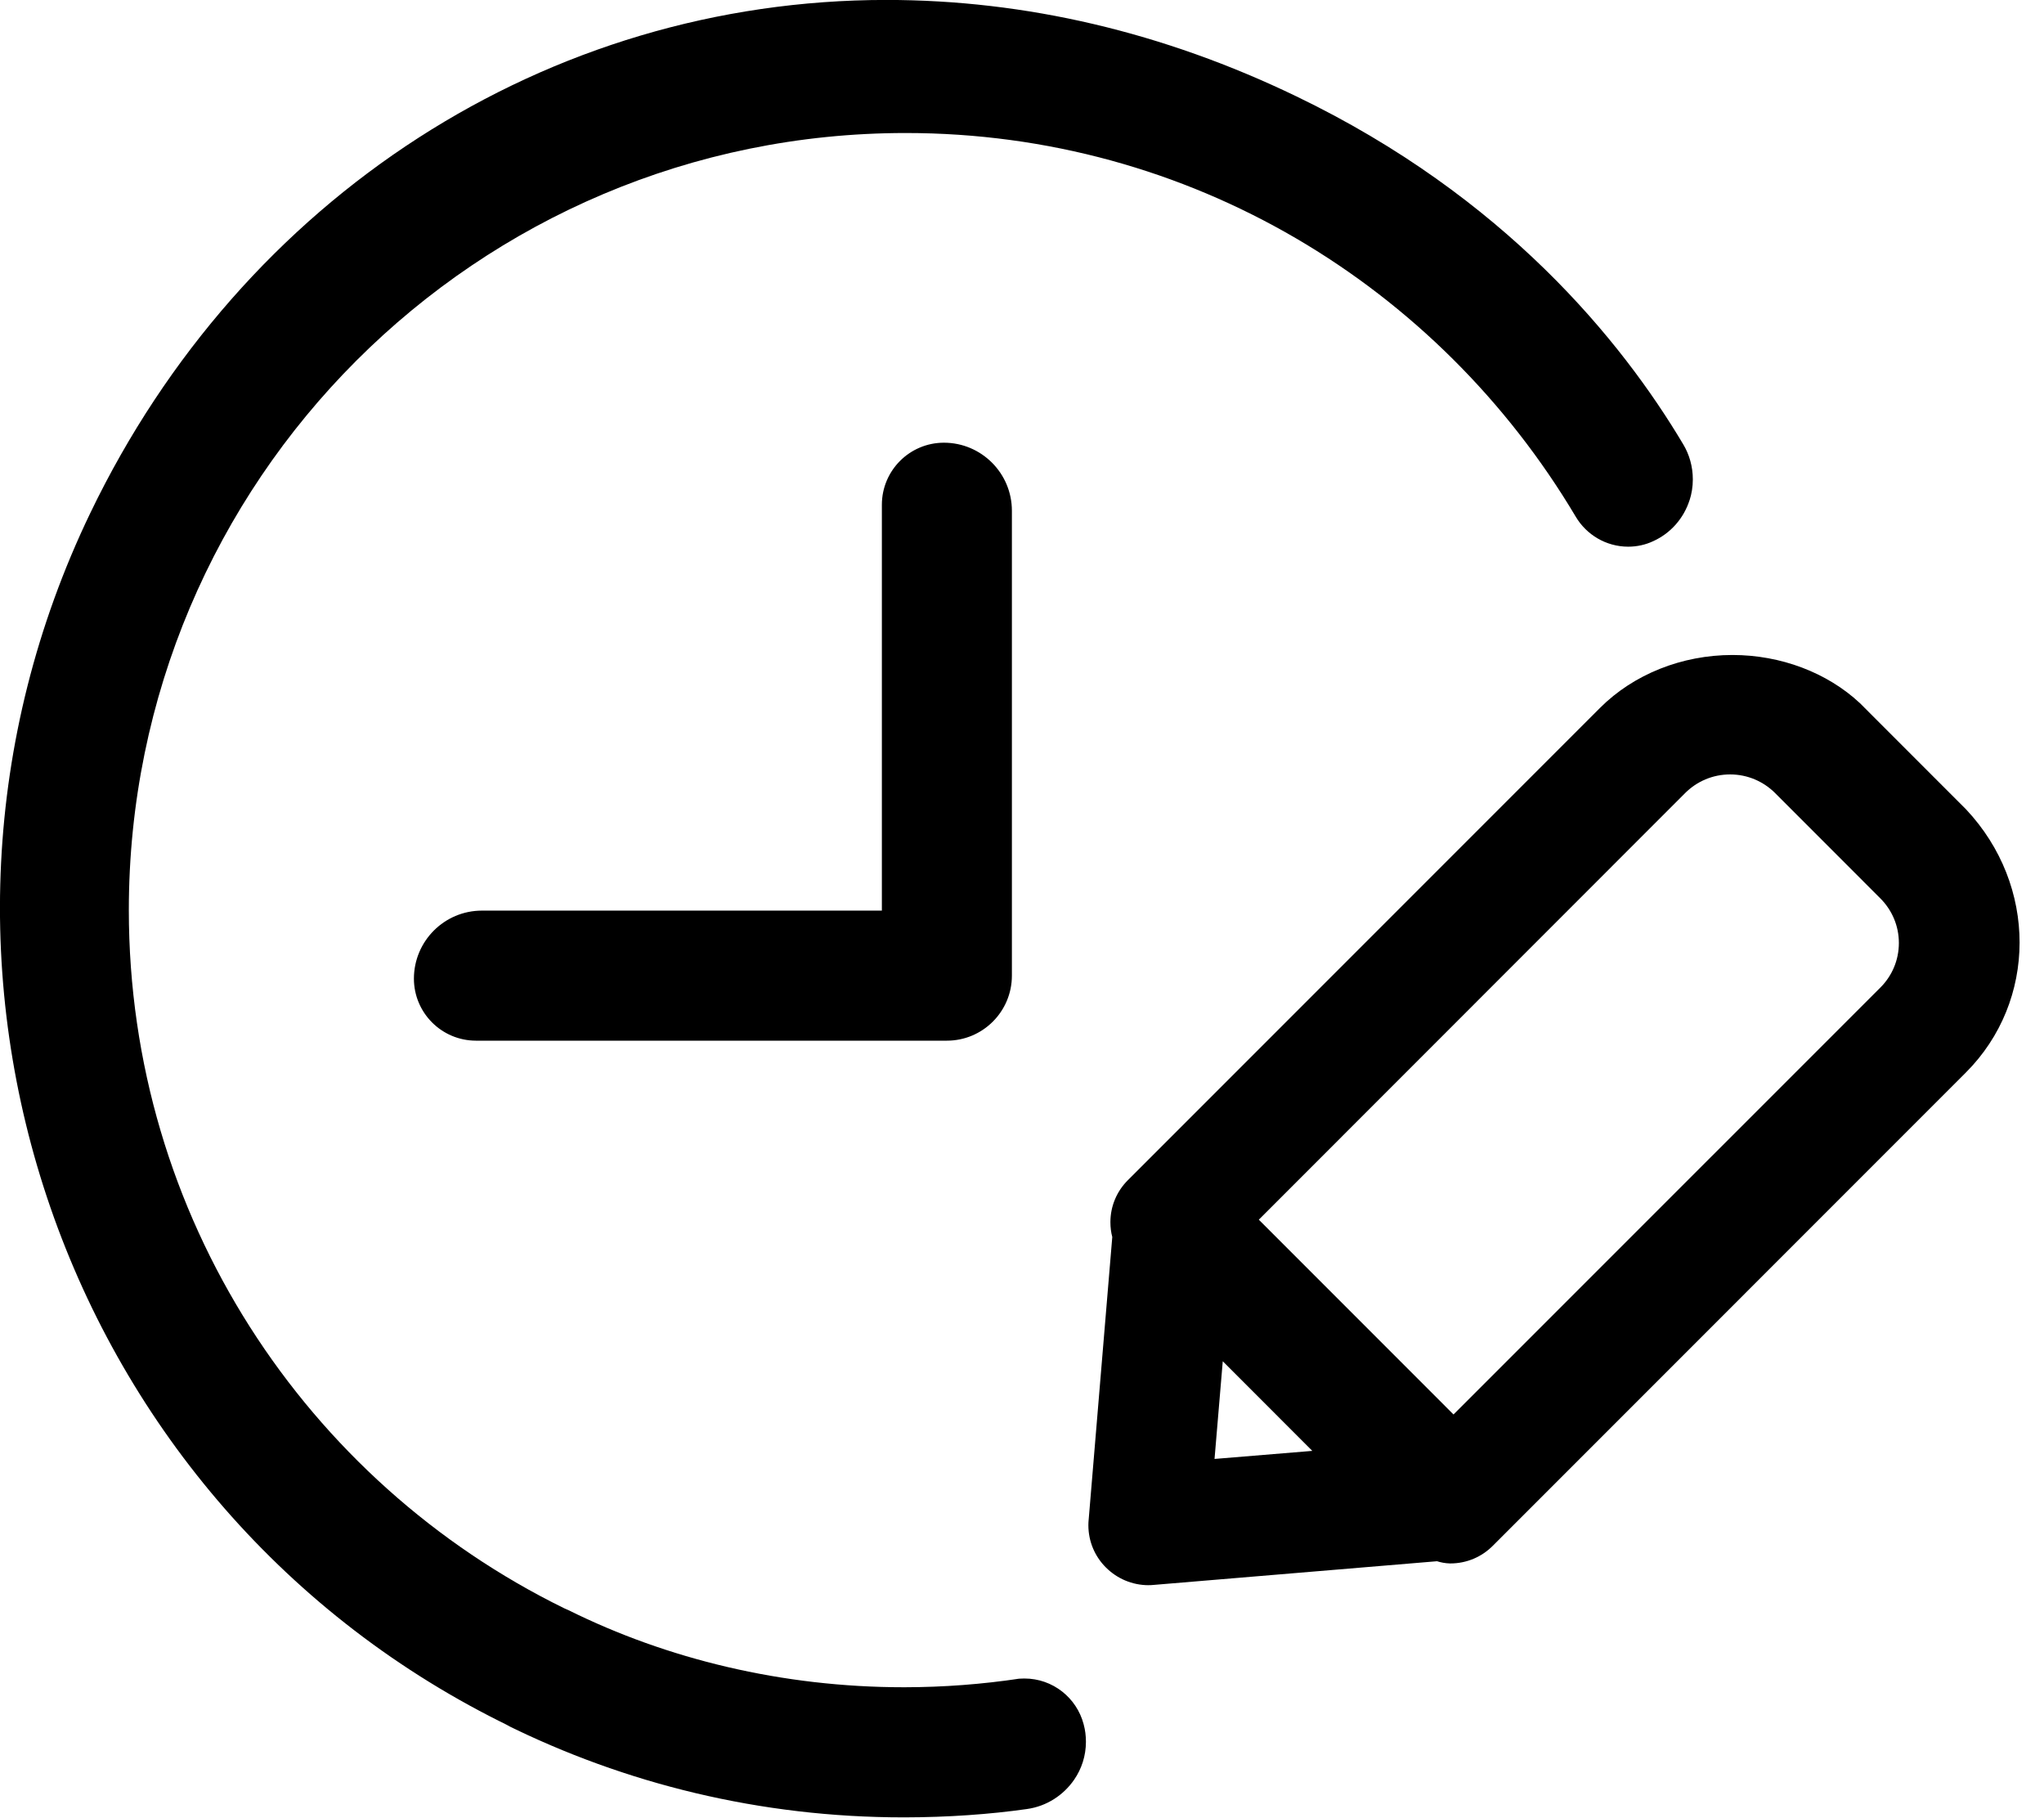
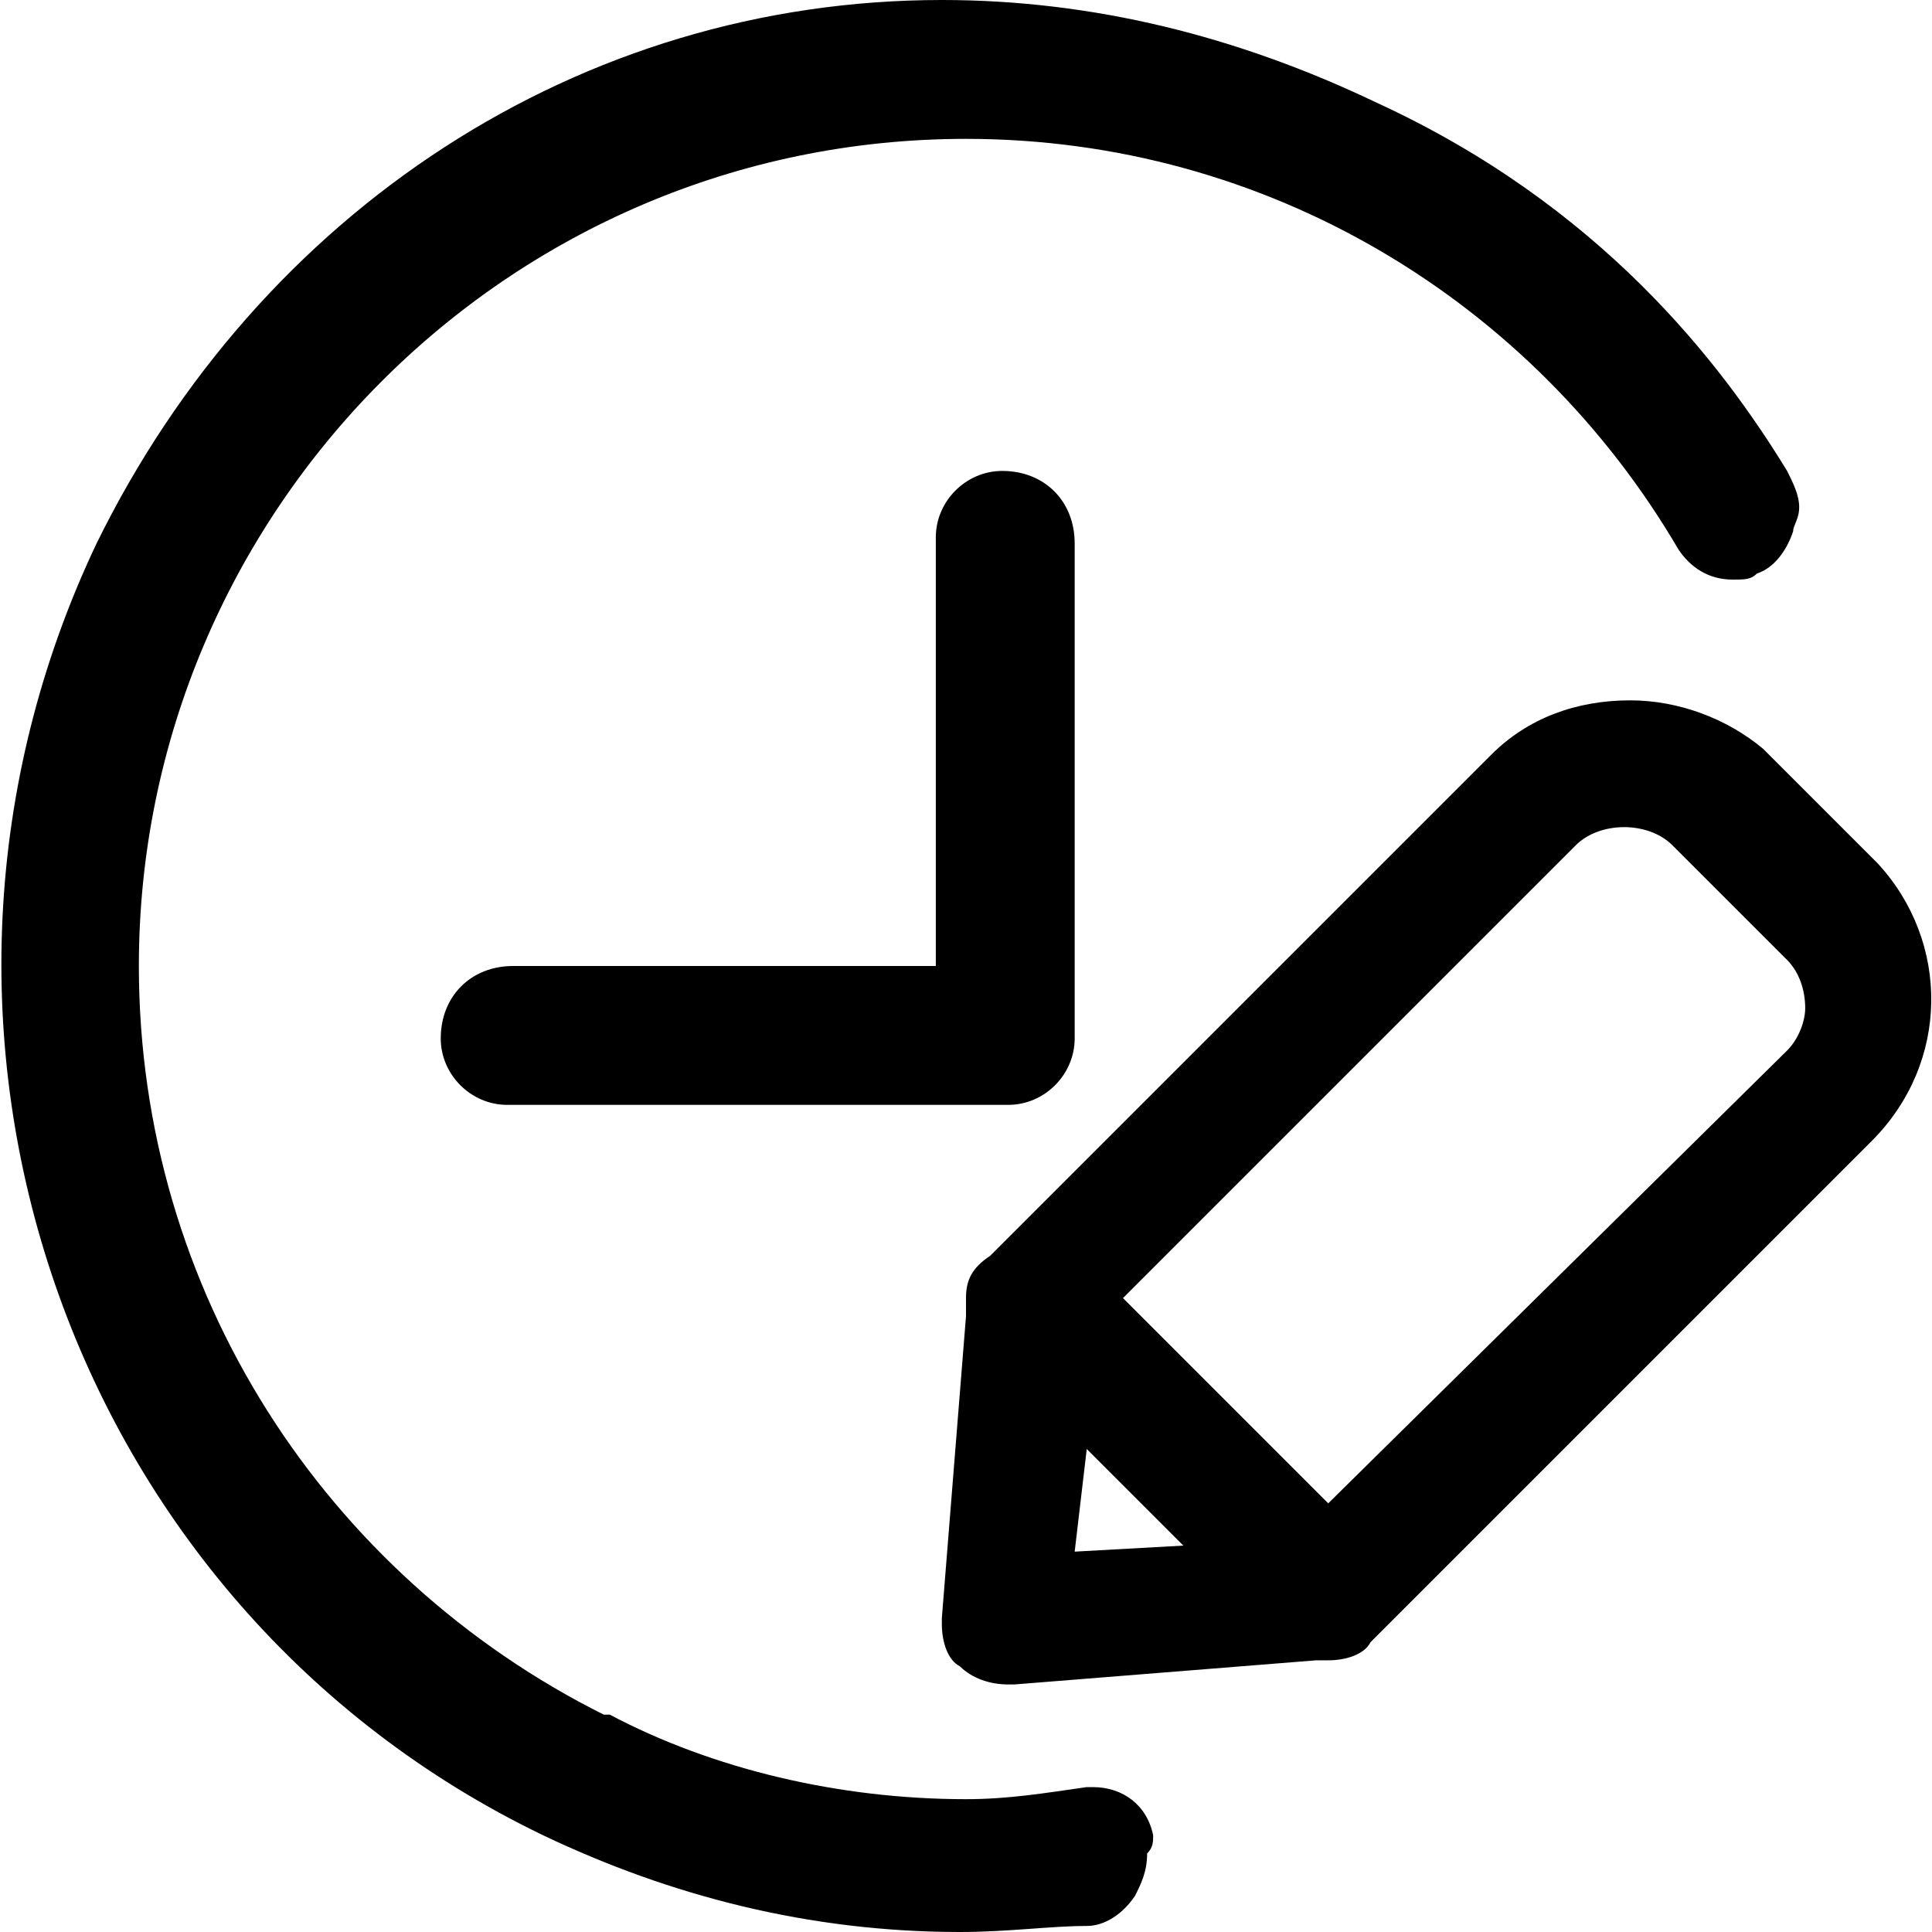
- <svg xmlns="http://www.w3.org/2000/svg" version="1.1" width="36" height="32" viewBox="0 0 36 32">
-   <path d="M8.382 18.324c-0.603-0.001-1.091-0.489-1.092-1.092v0c0.001-0.662 0.537-1.198 1.199-1.198h7.043v-7.147c0.001-0.603 0.489-1.091 1.092-1.092v0c0.661 0 1.198 0.537 1.198 1.198v8.186c0 0.632-0.513 1.145-1.145 1.145v0z" />
-   <path d="M15.93 32c-0.005 0-0.010 0-0.016 0-2.522 0-4.905-0.591-7.020-1.641l0.092 0.041c-7.906-3.832-11.223-13.417-7.396-21.366 2.683-5.574 8.056-9.035 14.022-9.035 2.452 0 4.882 0.569 7.223 1.699 3.665 1.765 5.727 4.305 6.81 6.124 0.107 0.177 0.17 0.391 0.17 0.619 0 0.129-0.020 0.253-0.058 0.37l0.002-0.009c-0.104 0.328-0.338 0.589-0.64 0.726l-0.007 0.003c-0.128 0.060-0.278 0.095-0.436 0.095v0c-0.392-0.001-0.735-0.212-0.922-0.526l-0.003-0.005c-2.421-4.069-6.797-6.753-11.799-6.753-7.557 0-13.683 6.126-13.683 13.683 0 5.399 3.126 10.067 7.667 12.293l0.081 0.036c1.725 0.855 3.756 1.355 5.904 1.355 0.005 0 0.009 0 0.014 0h-0.001c0.689-0.001 1.364-0.053 2.025-0.152l-0.076 0.009c0.047-0.007 0.102-0.011 0.157-0.011v0c0 0 0.001 0 0.002 0 0.501 0 0.921 0.341 1.043 0.803l0.002 0.008c0.025 0.091 0.039 0.195 0.039 0.302 0 0.248-0.076 0.478-0.207 0.668l0.003-0.004c-0.191 0.279-0.489 0.473-0.834 0.521l-0.006 0.001c-0.645 0.092-1.39 0.145-2.147 0.146h-0.001z" />
-   <path d="M20.23 27.912c-0.293 0-0.559-0.119-0.751-0.311v0c-0.192-0.19-0.31-0.454-0.31-0.746 0-0.033 0.002-0.066 0.005-0.098v0.004l0.416-4.98c-0.021-0.078-0.033-0.168-0.033-0.261 0-0.287 0.116-0.546 0.303-0.735l8.323-8.323c0.591-0.59 1.441-0.929 2.33-0.929 0.85 0 1.668 0.309 2.246 0.849l1.869 1.87c1.258 1.338 1.256 3.374-0.006 4.635l-8.331 8.332c-0.191 0.192-0.455 0.31-0.747 0.31-0.002 0-0.003 0-0.005 0v0c-0.083-0.002-0.162-0.017-0.236-0.041l0.006 0.002-4.989 0.417c-0.034 0.004-0.062 0.004-0.090 0.004zM21.391 25.689l1.722-0.142-1.577-1.578zM25.6 24.906l7.52-7.519c0.2-0.2 0.324-0.477 0.324-0.783s-0.124-0.582-0.324-0.783v0l-1.858-1.859c-0.203-0.201-0.482-0.326-0.79-0.326s-0.587 0.124-0.79 0.326l-7.511 7.514z" />
+ <svg xmlns="http://www.w3.org/2000/svg" version="1.1" width="32" height="32" viewBox="0 0 32 32">
+   <path d="M15.5,8.9V16h-7c-0.7,0-1.2,0.5-1.2,1.2c0,0.6,0.5,1.1,1.1,1.1h8.3c0.6,0,1.1-0.5,1.1-1.1V9c0-0.7-0.5-1.2-1.2-1.2   C16,7.8,15.5,8.3,15.5,8.9z" />
+   <path d="M9,30.4C9,30.4,9,30.4,9,30.4C8.9,30.4,8.9,30.4,9,30.4L9,30.4z" />
+   <polygon points="18.9,31.3 18.9,31.3 18.9,31.3  " />
+   <polygon points="29.8,8.8 29.8,8.8 29.8,8.8  " />
+   <path d="M19.1,30.4L19.1,30.4c-0.1-0.5-0.5-0.8-1-0.8c0,0,0,0,0,0c-0.1,0-0.1,0-0.2,0l0.1,0c-0.7,0.1-1.3,0.2-2,0.2c0,0,0,0,0,0   c-2.1,0-4.2-0.5-5.9-1.4l-0.1,0C5.4,26.1,2.3,21.4,2.3,16C2.3,8.5,8.4,2.3,16,2.3c5,0,9.4,2.7,11.8,6.8l0,0   c0.2,0.3,0.5,0.5,0.9,0.5c0.2,0,0.3,0,0.4-0.1l0,0c0.3-0.1,0.5-0.4,0.6-0.7c0-0.1,0.1-0.2,0.1-0.4c0-0.2-0.1-0.4-0.2-0.6   c-1.1-1.8-3.1-4.4-6.8-6.1C20.5,0.6,18.1,0,15.6,0c-6,0-11.3,3.5-14,9C-2.2,17,1.1,26.6,9,30.4c2.1,1,4.4,1.6,6.9,1.6c0,0,0,0,0,0   h0h0c0.8,0,1.5-0.1,2.1-0.1l0,0c0.3,0,0.6-0.2,0.8-0.5c0.1-0.2,0.2-0.4,0.2-0.7C19.1,30.6,19.1,30.5,19.1,30.4z" />
+   <path d="M31.1,14.3l-1.9-1.9c-0.6-0.5-1.4-0.8-2.2-0.8c-0.9,0-1.7,0.3-2.3,0.9l-8.3,8.3C16.1,21,16,21.2,16,21.5c0,0.1,0,0.2,0,0.3   l-0.4,5v0c0,0,0,0.1,0,0.1c0,0.3,0.1,0.6,0.3,0.7c0.2,0.2,0.5,0.3,0.8,0.3v0c0,0,0.1,0,0.1,0l5-0.4l0,0c0.1,0,0.2,0,0.2,0   c0,0,0,0,0,0c0.3,0,0.6-0.1,0.7-0.3l8.3-8.3C32.3,17.6,32.3,15.6,31.1,14.3z M17.8,25.7L18,24l1.6,1.6L17.8,25.7z M29.6,17.4   L22,24.9l-3.4-3.4l7.5-7.5c0.2-0.2,0.5-0.3,0.8-0.3c0.3,0,0.6,0.1,0.8,0.3l1.9,1.9c0.2,0.2,0.3,0.5,0.3,0.8   C29.9,16.9,29.8,17.2,29.6,17.4z" />
</svg>
